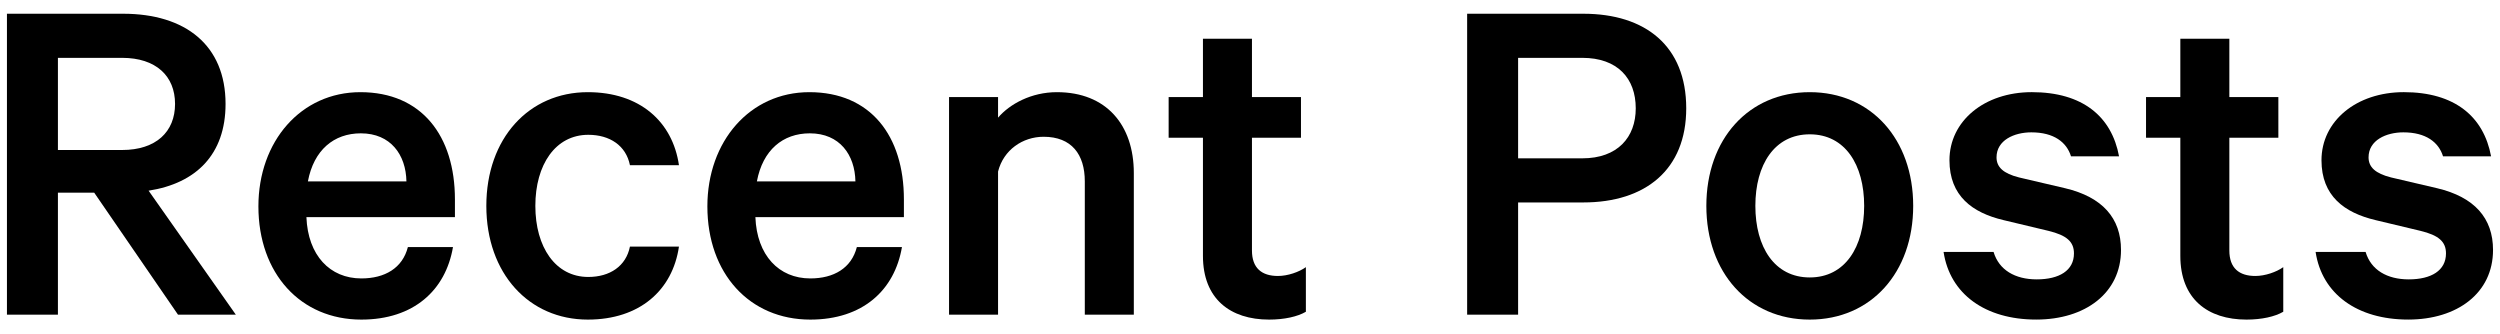
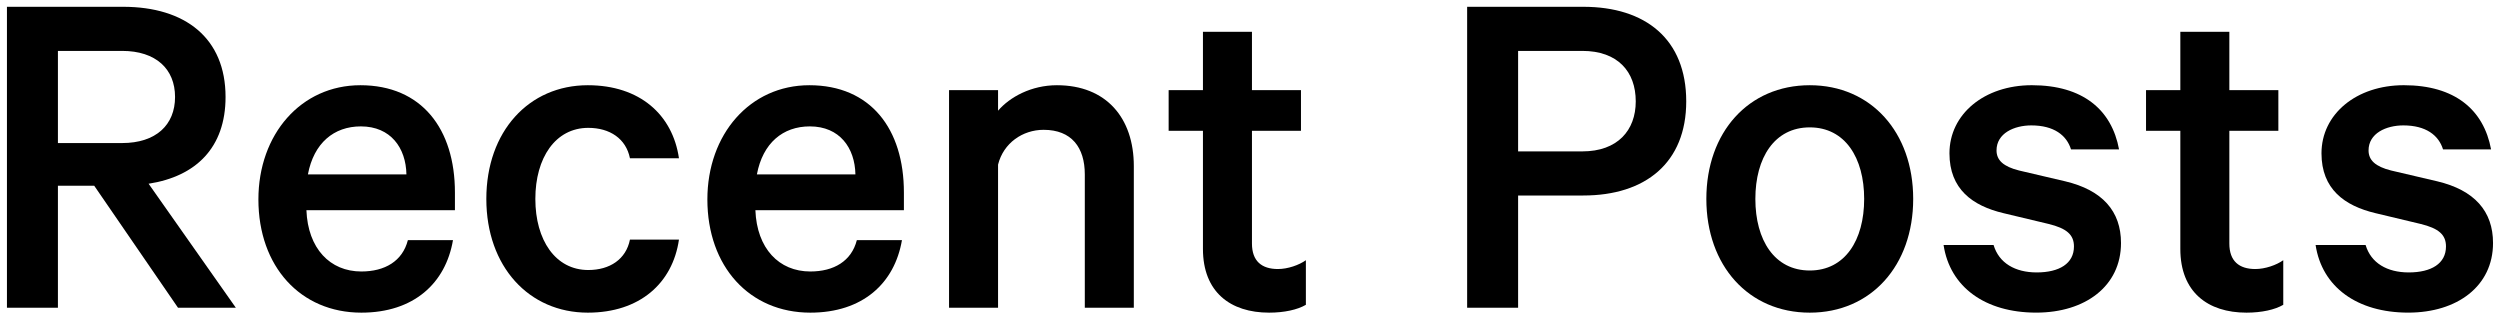
- <svg xmlns="http://www.w3.org/2000/svg" version="1.1" id="txt_recent_en" x="0px" y="0px" viewBox="0 0 180 24" enable-background="new 0 0 180 24" xml:space="preserve">
-   <path d="M16.24,7.483c0-4.235-2.894-6.494-7.376-6.494H0.5v21.669h3.67v-8.787h2.612l6.035,8.787h4.164l-6.282-8.929  C14.122,13.2,16.24,11.118,16.24,7.483z M4.17,10.8V4.165h4.623c2.435,0,3.811,1.306,3.811,3.317S11.229,10.8,8.793,10.8H4.17z" />
-   <path d="M25.946,6.636c-4.27,0-7.341,3.529-7.341,8.223c0,4.835,3.035,8.152,7.411,8.152c3.776,0,6.07-2.117,6.599-5.223h-3.247  c-0.388,1.517-1.659,2.259-3.353,2.259c-2.259,0-3.847-1.659-3.953-4.412h10.693v-1.271C32.757,9.777,30.357,6.636,25.946,6.636z   M22.169,13.059C22.593,10.8,24.04,9.6,25.981,9.6c2.153,0,3.247,1.553,3.282,3.459H22.169z" />
-   <path d="M42.356,9.706c1.553,0,2.717,0.777,3,2.188h3.529c-0.459-3.141-2.823-5.258-6.564-5.258c-4.235,0-7.305,3.317-7.305,8.187  c0,4.87,3.07,8.188,7.305,8.188c3.741,0,6.105-2.117,6.564-5.258h-3.529c-0.282,1.412-1.447,2.188-3,2.188  c-2.364,0-3.811-2.153-3.811-5.117C38.544,11.859,39.992,9.706,42.356,9.706z" />
-   <path d="M58.272,6.636c-4.27,0-7.341,3.529-7.341,8.223c0,4.835,3.035,8.152,7.411,8.152c3.776,0,6.07-2.117,6.599-5.223h-3.247  c-0.388,1.517-1.659,2.259-3.353,2.259c-2.259,0-3.847-1.659-3.953-4.412h10.693v-1.271C65.084,9.777,62.684,6.636,58.272,6.636z   M54.496,13.059C54.92,10.8,56.367,9.6,58.308,9.6c2.153,0,3.247,1.553,3.282,3.459H54.496z" />
-   <path d="M76.095,6.636c-1.835,0-3.388,0.847-4.235,1.835V6.989h-3.529v15.669h3.529V12.353c0.388-1.553,1.765-2.506,3.282-2.506  c2.012,0,2.964,1.27,2.964,3.212v9.599h3.529V12.459C81.635,9,79.659,6.636,76.095,6.636z" />
-   <path d="M90.141,18.035V9.918h3.529V6.989h-3.529v-4.2h-3.529v4.2h-2.47v2.929h2.47v8.505c0,3.106,1.976,4.588,4.764,4.588  c1.094,0,2.047-0.212,2.647-0.565v-3.211c-0.494,0.353-1.306,0.635-2.012,0.635C90.847,19.87,90.141,19.305,90.141,18.035z" />
-   <path d="M113.998,0.989h-8.364v21.669h3.67v-8.082h4.694c4.482,0,7.411-2.365,7.411-6.776C121.409,3.318,118.48,0.989,113.998,0.989  z M113.927,11.4h-4.623V4.165h4.623c2.541,0,3.847,1.482,3.847,3.635C117.774,9.883,116.468,11.4,113.927,11.4z" />
-   <path d="M130.303,6.636c-4.411,0-7.446,3.388-7.446,8.187c0,4.8,3.035,8.188,7.446,8.188c4.412,0,7.447-3.388,7.447-8.188  C137.75,10.024,134.715,6.636,130.303,6.636z M130.303,19.976c-2.541,0-3.917-2.188-3.917-5.153c0-2.964,1.376-5.152,3.917-5.152  s3.917,2.188,3.917,5.152C134.221,17.788,132.844,19.976,130.303,19.976z" />
-   <path d="M148.691,13.553l-3.318-0.777c-1.129-0.282-1.623-0.741-1.623-1.447c0-1.235,1.271-1.8,2.505-1.8  c1.624,0,2.541,0.706,2.859,1.729h3.458c-0.529-2.859-2.611-4.623-6.282-4.623c-3.423,0-5.929,2.082-5.929,4.905  c0,2.576,1.658,3.776,3.882,4.306l3.247,0.776c1.306,0.318,1.835,0.776,1.835,1.623c0,1.235-1.059,1.87-2.682,1.87  c-1.553,0-2.717-0.671-3.106-1.976h-3.6c0.459,3.035,3,4.87,6.67,4.87c3.529,0,6.105-1.906,6.105-5.011  C152.714,15.706,151.373,14.188,148.691,13.553z" />
-   <path d="M160.513,18.035V9.918h3.529V6.989h-3.529v-4.2h-3.529v4.2h-2.47v2.929h2.47v8.505c0,3.106,1.976,4.588,4.764,4.588  c1.094,0,2.047-0.212,2.647-0.565v-3.211c-0.494,0.353-1.306,0.635-2.012,0.635C161.219,19.87,160.513,19.305,160.513,18.035z" />
-   <path d="M175.477,13.553l-3.318-0.777c-1.129-0.282-1.623-0.741-1.623-1.447c0-1.235,1.271-1.8,2.505-1.8  c1.624,0,2.541,0.706,2.859,1.729h3.458c-0.529-2.859-2.611-4.623-6.282-4.623c-3.423,0-5.929,2.082-5.929,4.905  c0,2.576,1.659,3.776,3.882,4.306l3.247,0.776c1.306,0.318,1.835,0.776,1.835,1.623c0,1.235-1.059,1.87-2.682,1.87  c-1.553,0-2.717-0.671-3.106-1.976h-3.6c0.459,3.035,3,4.87,6.67,4.87c3.529,0,6.105-1.906,6.105-5.011  C179.5,15.706,178.159,14.188,175.477,13.553z" />
+ <svg xmlns="http://www.w3.org/2000/svg" version="1.1" id="txt_recent_en" x="0px" y="0px" viewBox="0 0 180 23" enable-background="new 0 0 180 23" xml:space="preserve">
+   <path d="M16.24,6.983c0-4.235-2.894-6.494-7.376-6.494H0.5v21.669h3.67v-8.787h2.612l6.035,8.787h4.164l-6.282-8.929  C14.122,12.7,16.24,10.618,16.24,6.983z M4.17,10.3V3.665h4.623c2.435,0,3.811,1.306,3.811,3.317S11.229,10.3,8.793,10.3H4.17z" />
+   <path d="M25.946,6.136c-4.27,0-7.341,3.529-7.341,8.223c0,4.835,3.035,8.152,7.411,8.152c3.776,0,6.07-2.117,6.599-5.223h-3.247  c-0.388,1.517-1.659,2.259-3.353,2.259c-2.259,0-3.847-1.659-3.953-4.412h10.693v-1.271C32.757,9.277,30.357,6.136,25.946,6.136z   M22.169,12.559C22.593,10.3,24.04,9.1,25.981,9.1c2.153,0,3.247,1.553,3.282,3.459H22.169z" />
+   <path d="M42.356,9.206c1.553,0,2.717,0.777,3,2.188h3.529c-0.459-3.141-2.823-5.258-6.564-5.258c-4.235,0-7.305,3.317-7.305,8.187  c0,4.87,3.07,8.188,7.305,8.188c3.741,0,6.105-2.117,6.564-5.258h-3.529c-0.282,1.412-1.447,2.188-3,2.188  c-2.364,0-3.811-2.153-3.811-5.117C38.544,11.359,39.992,9.206,42.356,9.206z" />
+   <path d="M58.272,6.136c-4.27,0-7.341,3.529-7.341,8.223c0,4.835,3.035,8.152,7.411,8.152c3.776,0,6.07-2.117,6.599-5.223h-3.247  c-0.388,1.517-1.659,2.259-3.353,2.259c-2.259,0-3.847-1.659-3.953-4.412h10.693v-1.271C65.084,9.277,62.684,6.136,58.272,6.136z   M54.496,12.559C54.92,10.3,56.367,9.1,58.308,9.1c2.153,0,3.247,1.553,3.282,3.459H54.496z" />
+   <path d="M76.095,6.136c-1.835,0-3.388,0.847-4.235,1.835V6.489h-3.529v15.669h3.529V11.853c0.388-1.553,1.765-2.506,3.282-2.506  c2.012,0,2.964,1.27,2.964,3.212v9.599h3.529V11.959C81.635,8.5,79.659,6.136,76.095,6.136z" />
+   <path d="M90.141,17.535V9.418h3.529V6.489h-3.529v-4.2h-3.529v4.2h-2.47v2.929h2.47v8.505c0,3.106,1.976,4.588,4.764,4.588  c1.094,0,2.047-0.212,2.647-0.565v-3.211c-0.494,0.353-1.306,0.635-2.012,0.635C90.847,19.37,90.141,18.805,90.141,17.535z" />
+   <path d="M113.998,0.489h-8.364v21.669h3.67v-8.082h4.694c4.482,0,7.411-2.365,7.411-6.776C121.409,2.818,118.48,0.489,113.998,0.489  z M113.927,10.9h-4.623V3.665h4.623c2.541,0,3.847,1.482,3.847,3.635C117.774,9.383,116.468,10.9,113.927,10.9z" />
+   <path d="M130.303,6.136c-4.411,0-7.446,3.388-7.446,8.187c0,4.8,3.035,8.188,7.446,8.188c4.412,0,7.447-3.388,7.447-8.188  C137.75,9.524,134.715,6.136,130.303,6.136z M130.303,19.476c-2.541,0-3.917-2.188-3.917-5.153c0-2.964,1.376-5.152,3.917-5.152  s3.917,2.188,3.917,5.152C134.221,17.288,132.844,19.476,130.303,19.476z" />
+   <path d="M148.691,13.053l-3.318-0.777c-1.129-0.282-1.623-0.741-1.623-1.447c0-1.235,1.271-1.8,2.505-1.8  c1.624,0,2.541,0.706,2.859,1.729h3.458c-0.529-2.859-2.611-4.623-6.282-4.623c-3.423,0-5.929,2.082-5.929,4.905  c0,2.576,1.658,3.776,3.882,4.306l3.247,0.776c1.306,0.318,1.835,0.776,1.835,1.623c0,1.235-1.059,1.87-2.682,1.87  c-1.553,0-2.717-0.671-3.106-1.976h-3.6c0.459,3.035,3,4.87,6.67,4.87c3.529,0,6.105-1.906,6.105-5.011  C152.714,15.206,151.373,13.688,148.691,13.053z" />
+   <path d="M160.513,17.535V9.418h3.529V6.489h-3.529v-4.2h-3.529v4.2h-2.47v2.929h2.47v8.505c0,3.106,1.976,4.588,4.764,4.588  c1.094,0,2.047-0.212,2.647-0.565v-3.211c-0.494,0.353-1.306,0.635-2.012,0.635C161.219,19.37,160.513,18.805,160.513,17.535z" />
+   <path d="M175.477,13.053l-3.318-0.777c-1.129-0.282-1.623-0.741-1.623-1.447c0-1.235,1.271-1.8,2.505-1.8  c1.624,0,2.541,0.706,2.859,1.729h3.458c-0.529-2.859-2.611-4.623-6.282-4.623c-3.423,0-5.929,2.082-5.929,4.905  c0,2.576,1.659,3.776,3.882,4.306l3.247,0.776c1.306,0.318,1.835,0.776,1.835,1.623c0,1.235-1.059,1.87-2.682,1.87  c-1.553,0-2.717-0.671-3.106-1.976h-3.6c0.459,3.035,3,4.87,6.67,4.87c3.529,0,6.105-1.906,6.105-5.011  C179.5,15.206,178.159,13.688,175.477,13.053z" />
</svg>
